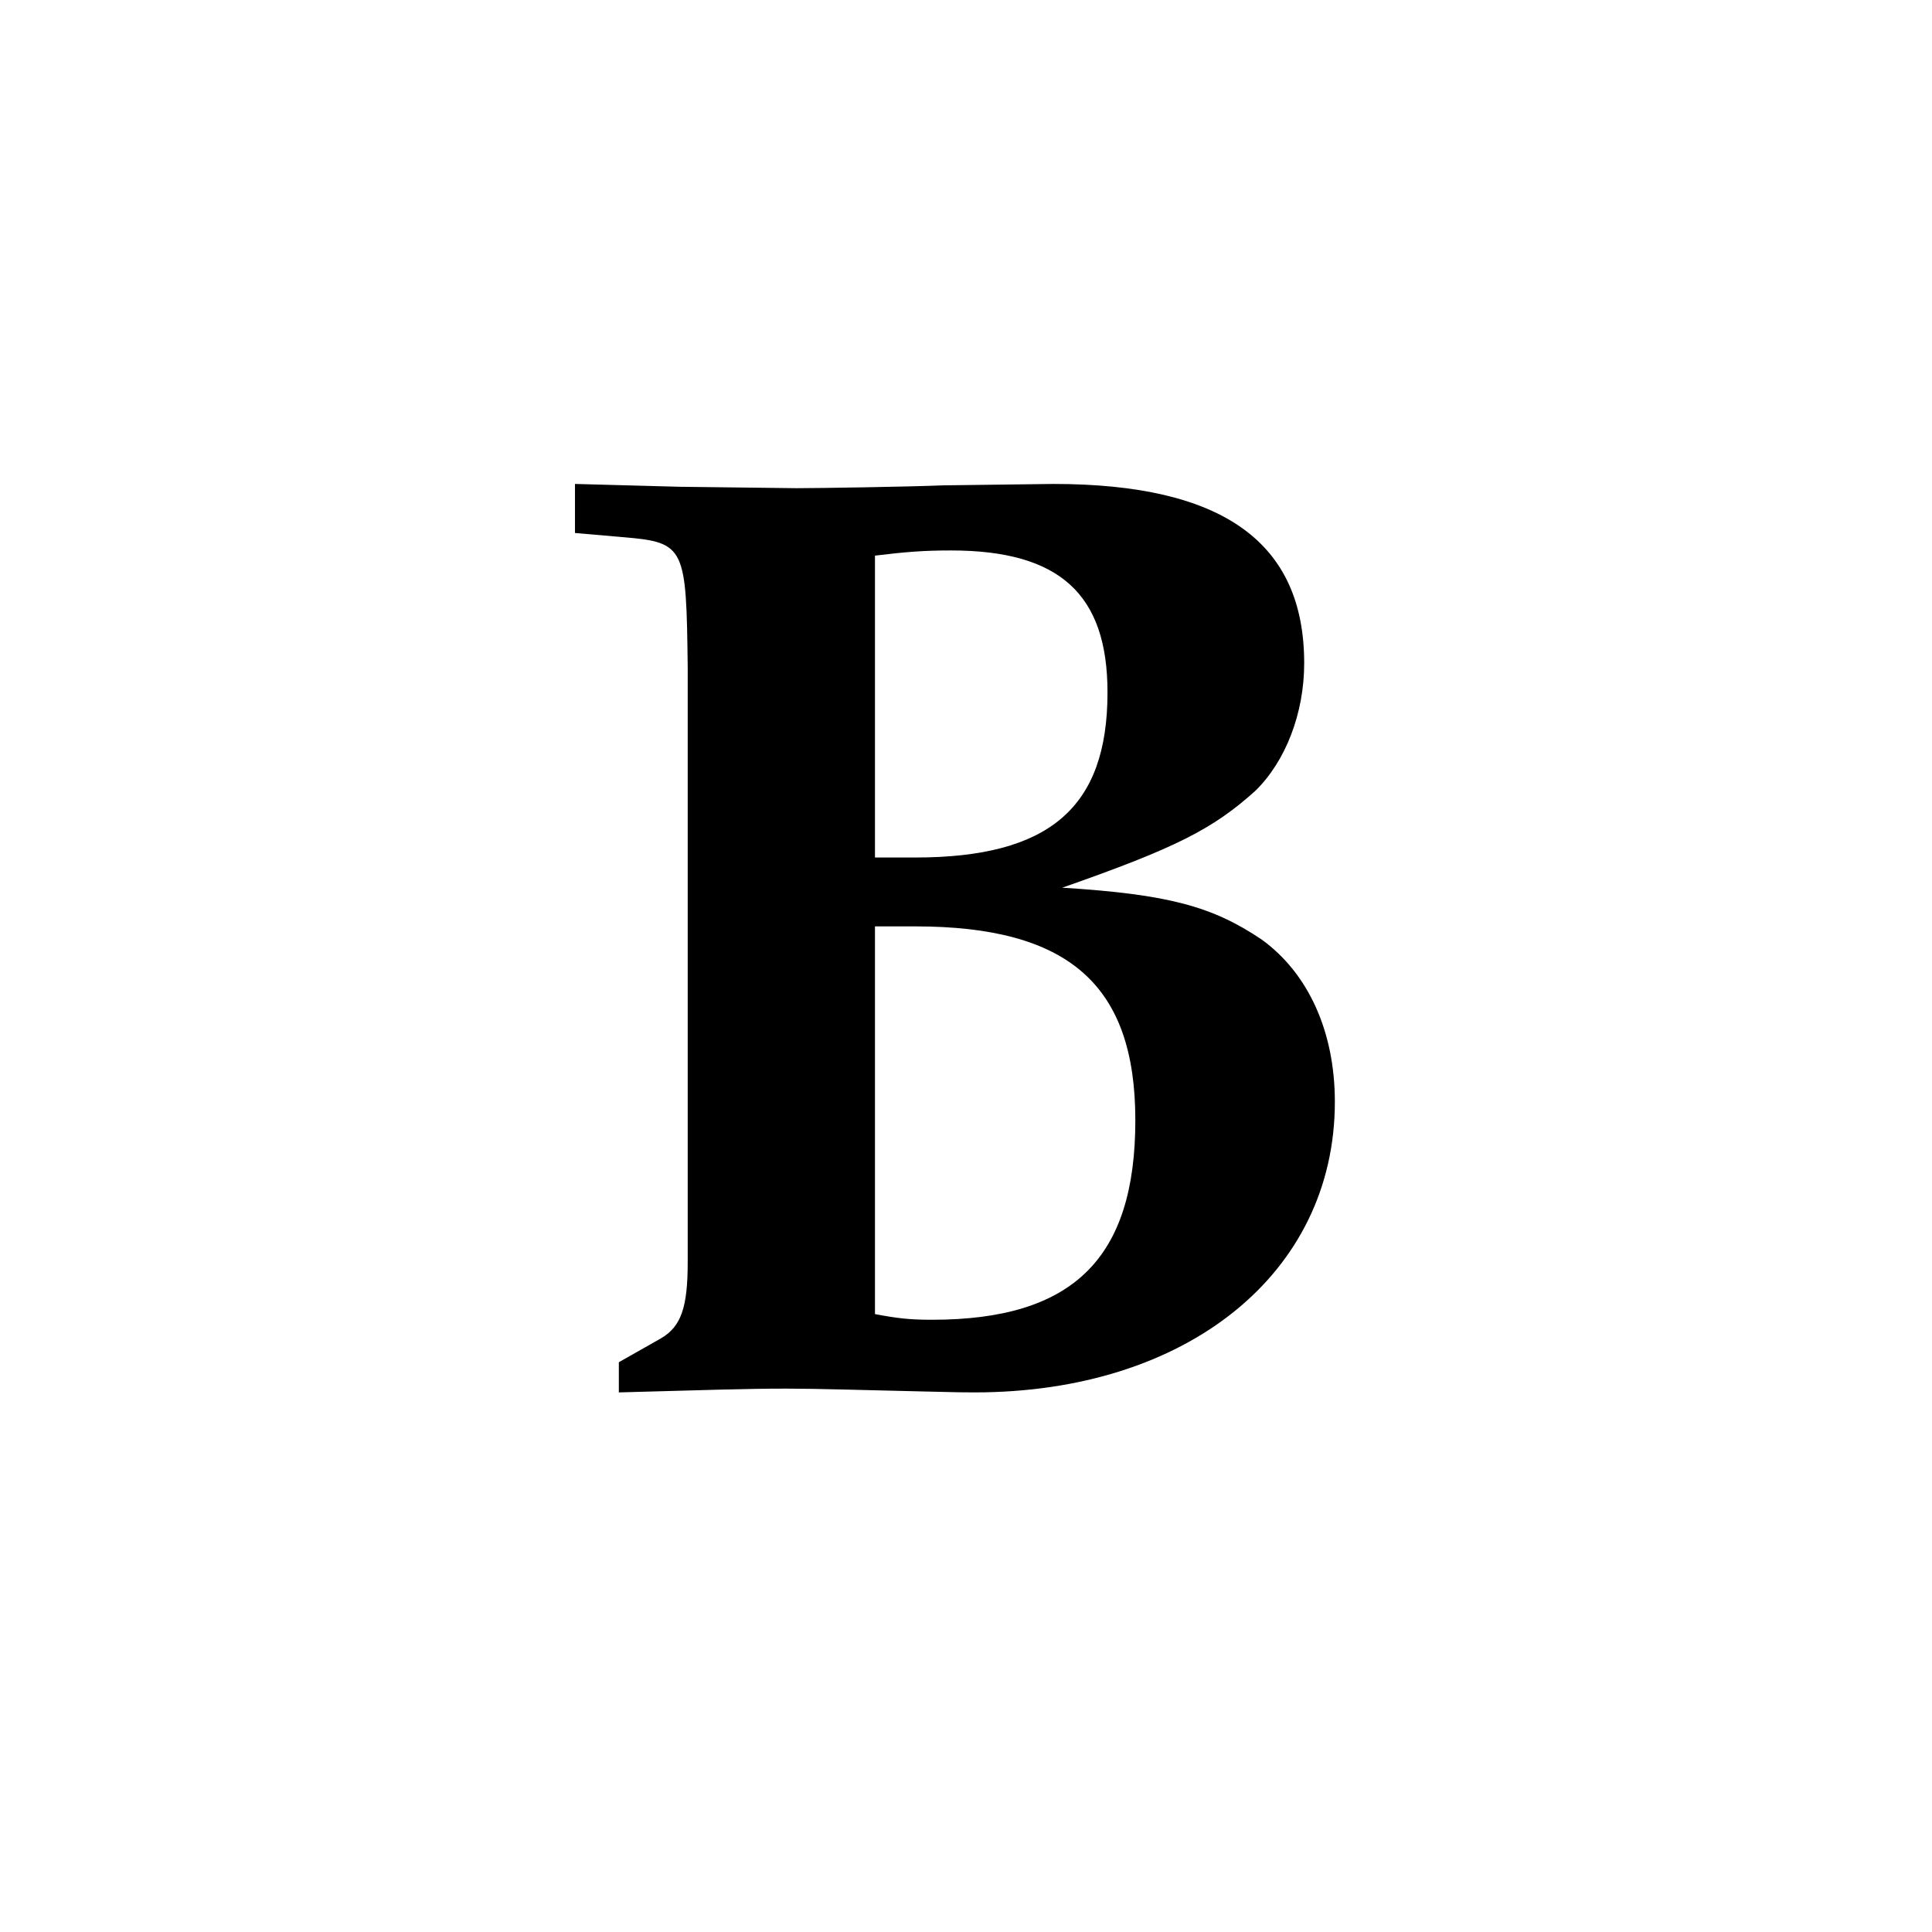
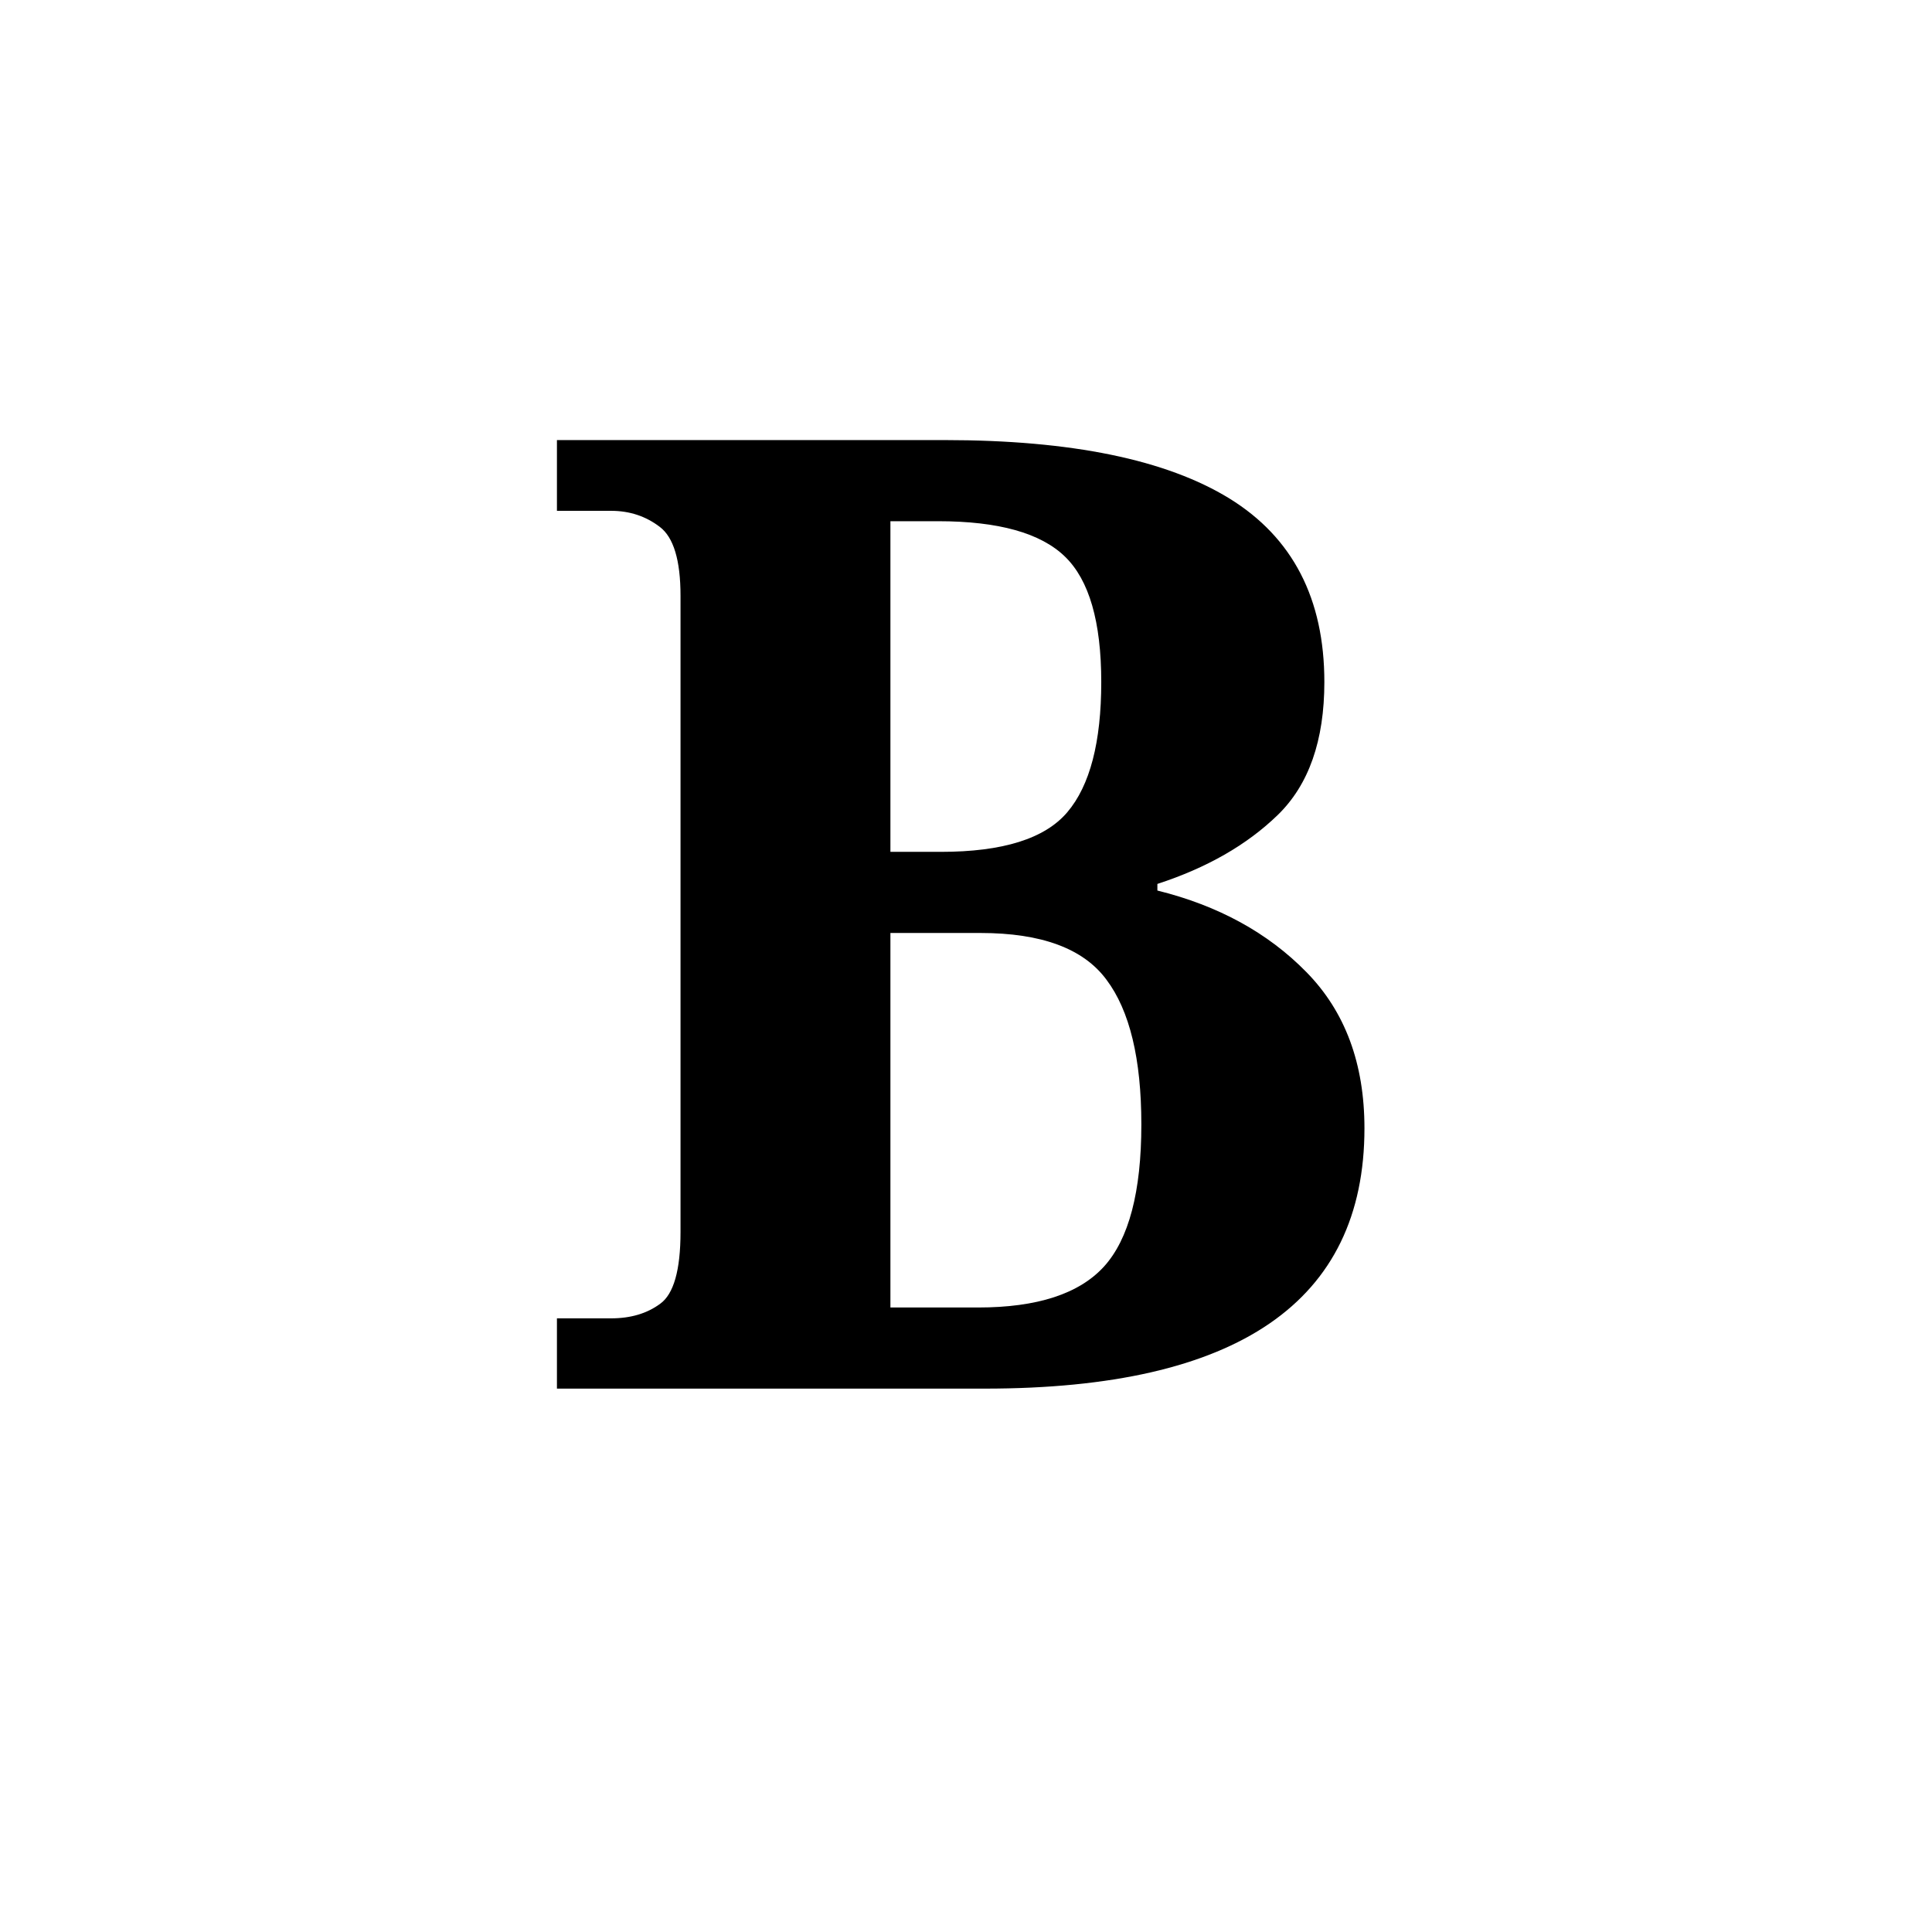
<svg xmlns="http://www.w3.org/2000/svg" width="64" height="64" viewBox="0 0 64 64">
  <rect width="64" height="64" fill="#ffffff" />
-   <text x="32" y="46" text-anchor="middle" font-family="Iowan Old Style, Palatino, Georgia, serif" font-size="44" font-weight="bold" fill="#000000">B</text>
+   <text x="32" y="46" text-anchor="middle" font-family="EB Garamond, Garamond, serif" font-size="44" font-weight="bold" fill="#000000">B</text>
</svg>
